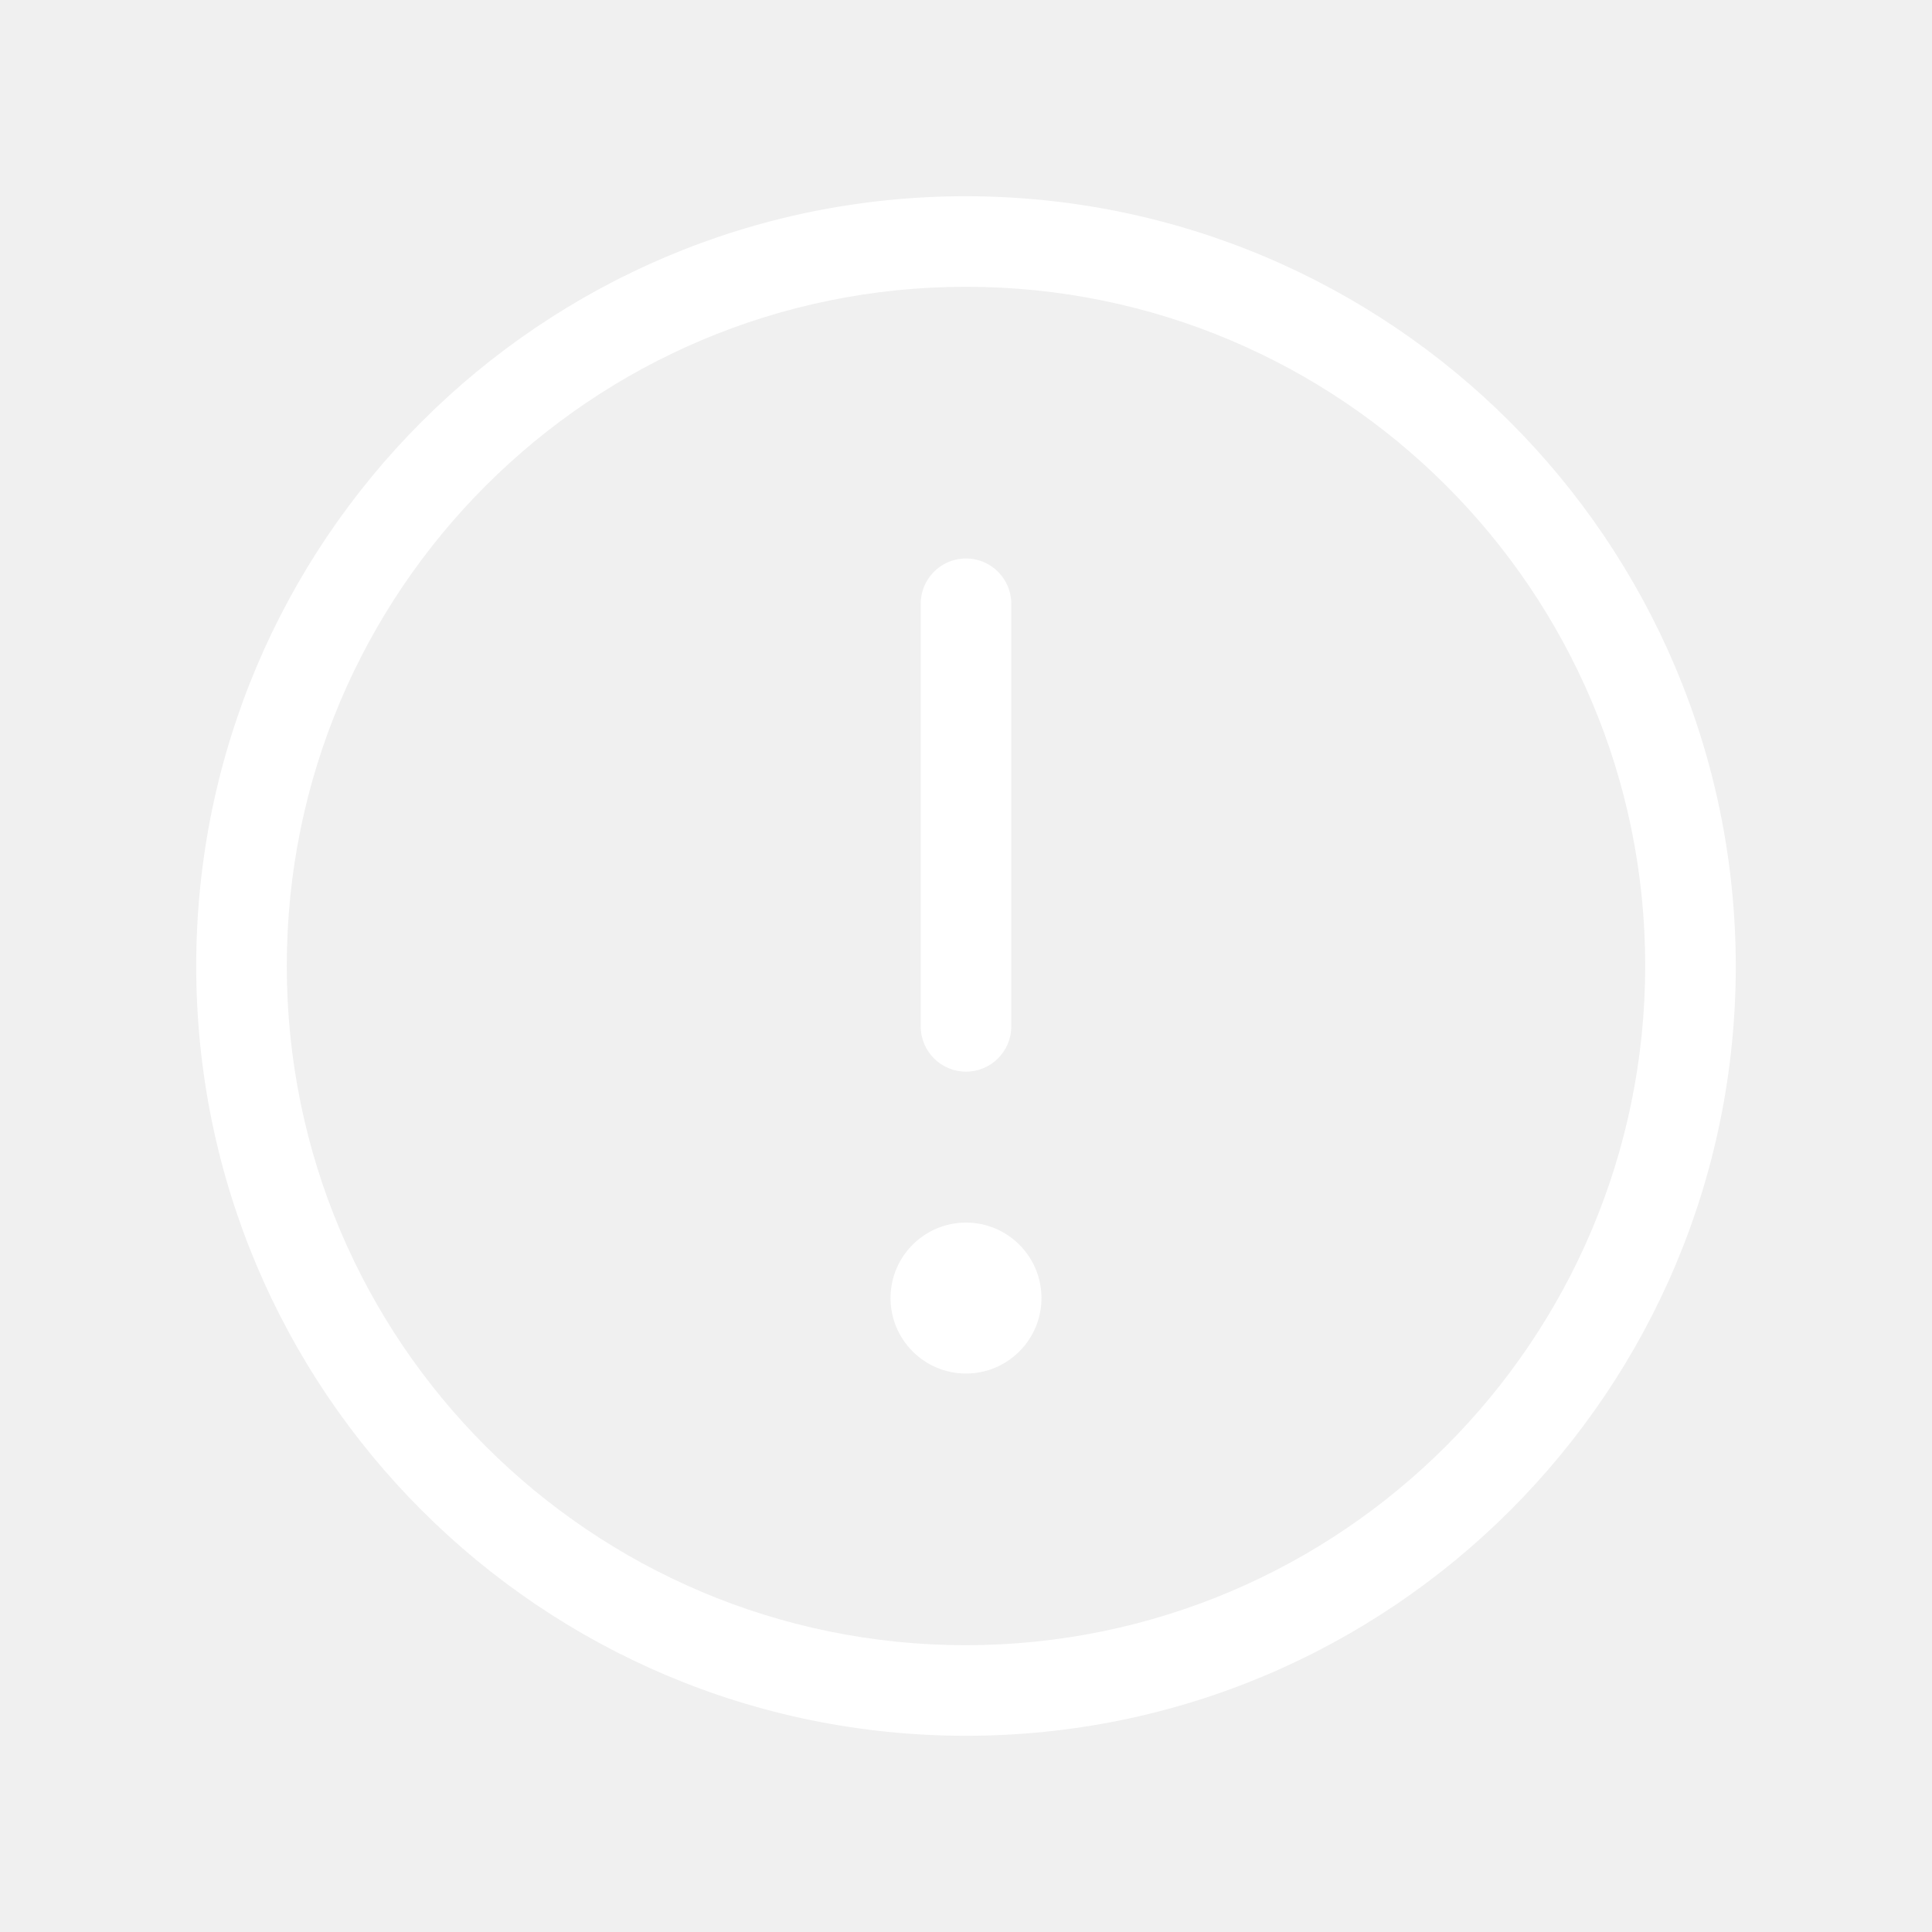
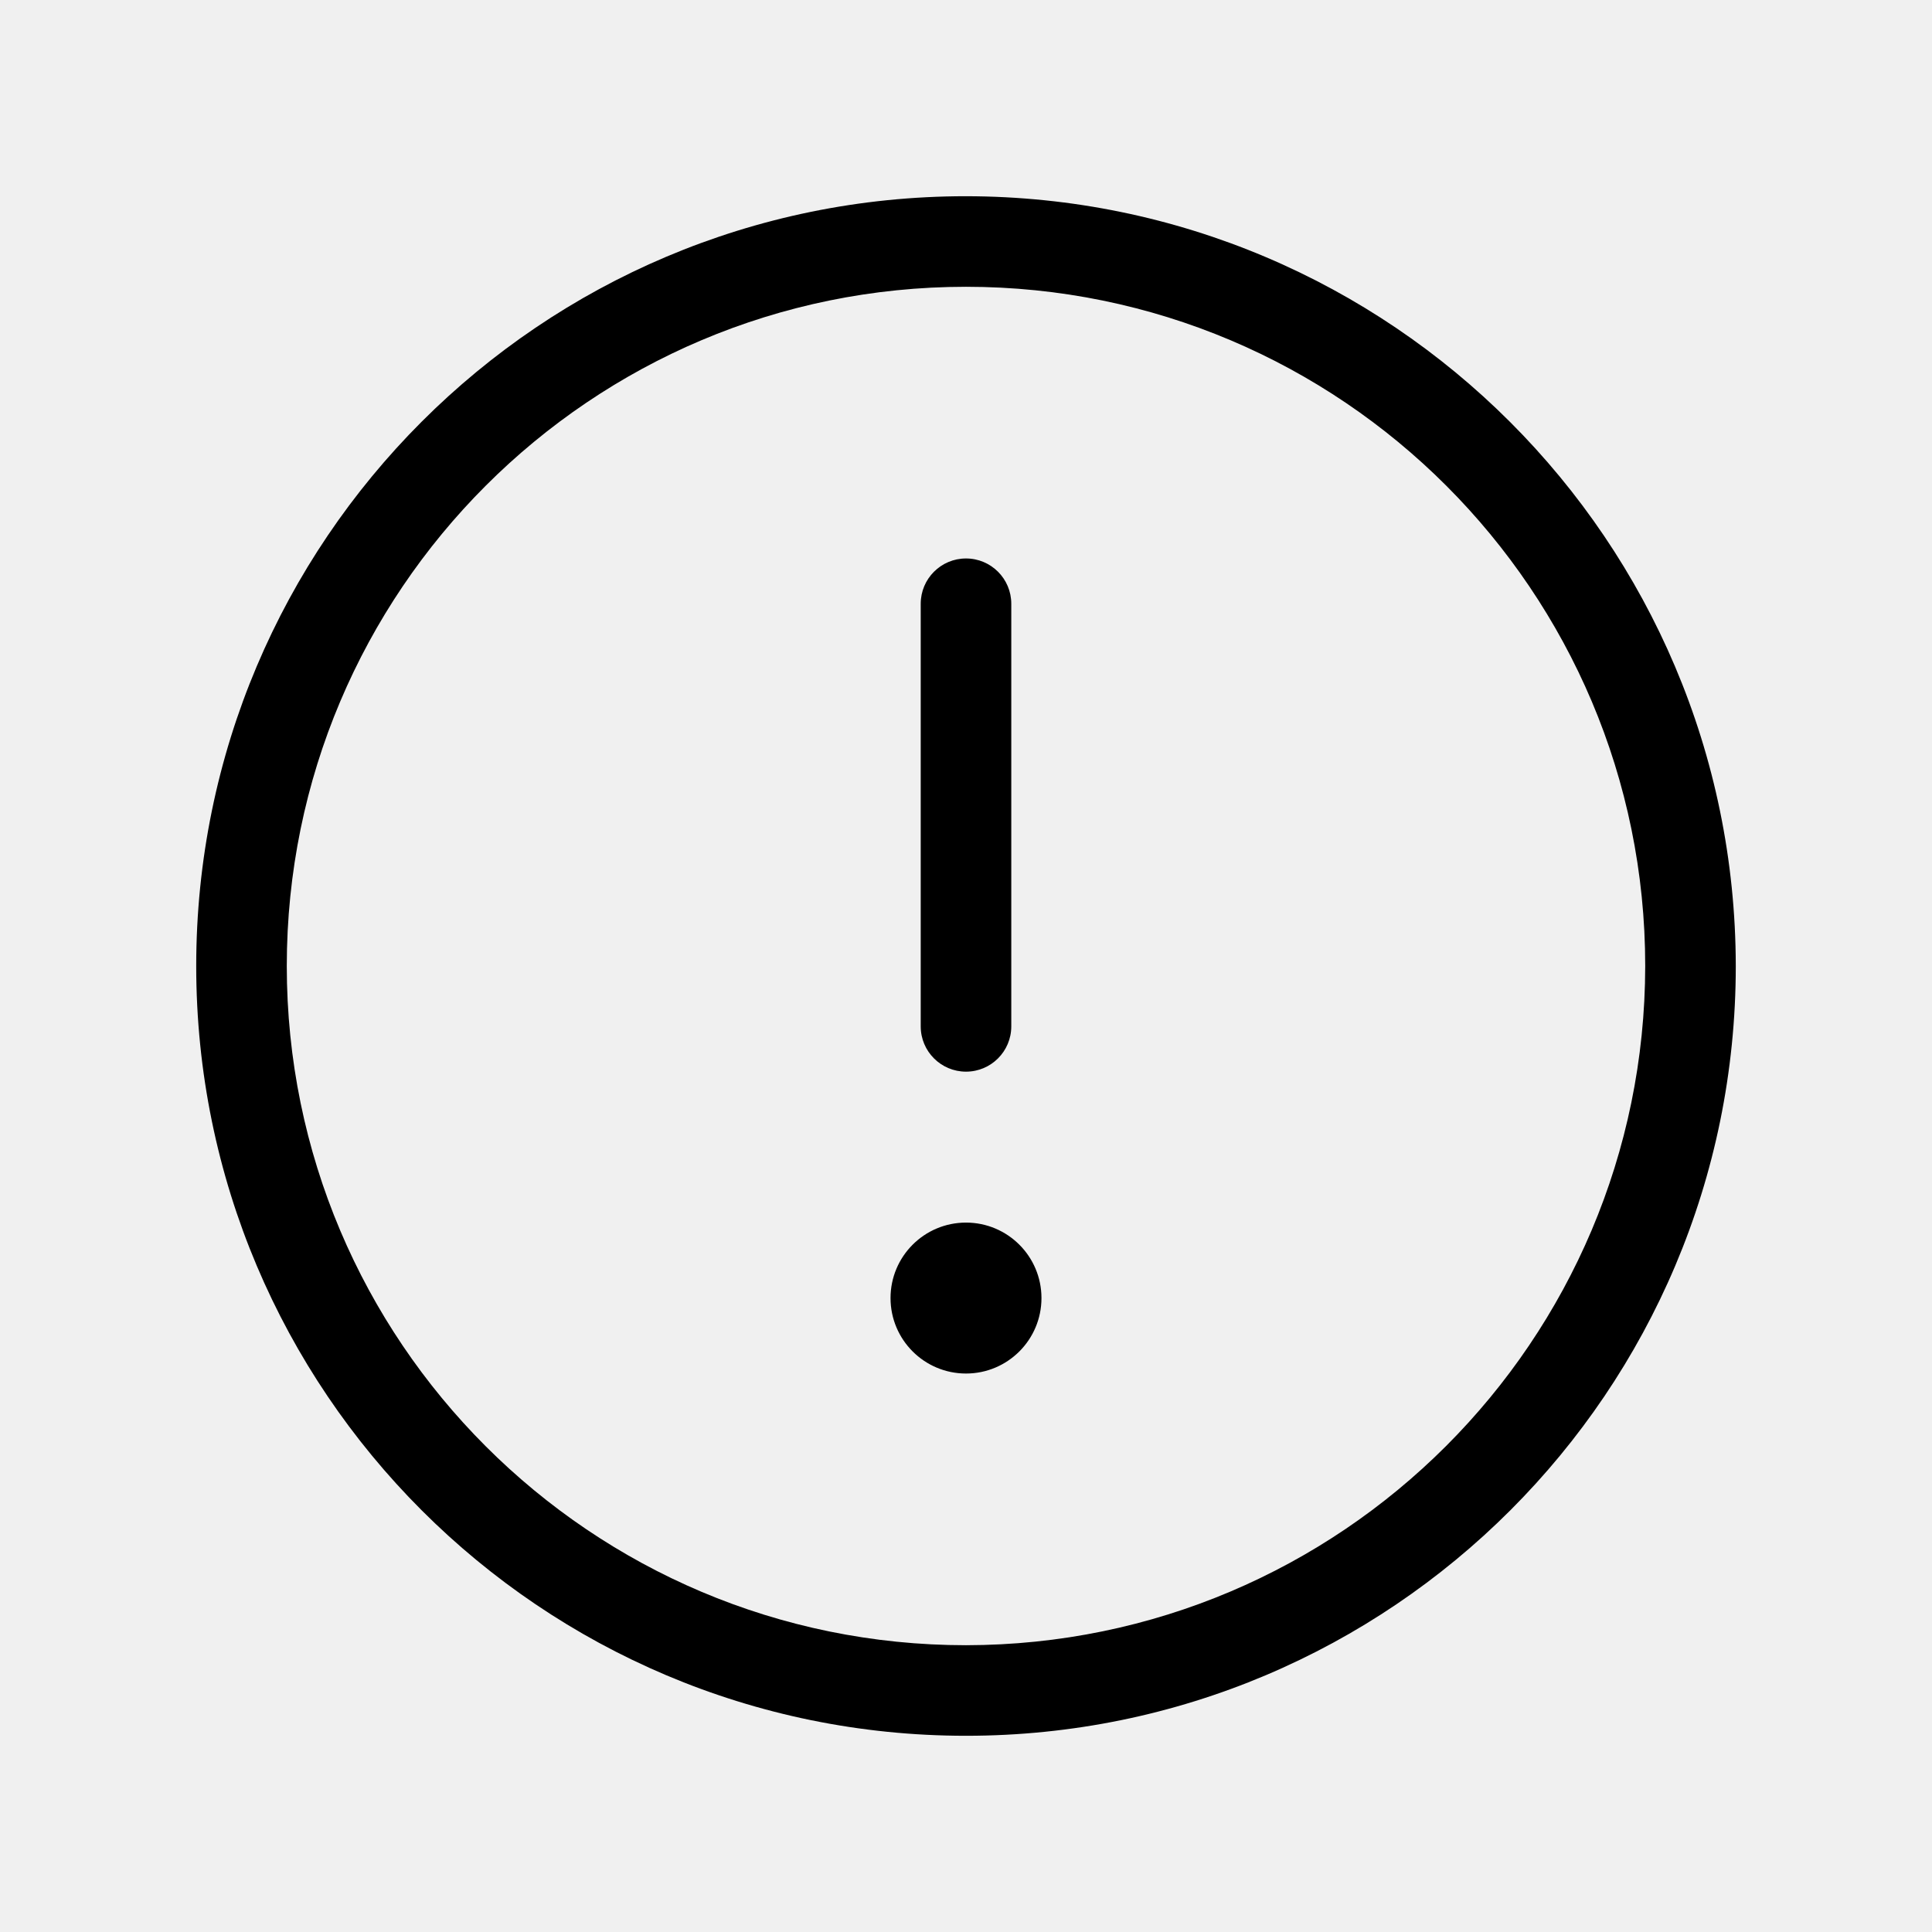
<svg xmlns="http://www.w3.org/2000/svg" width="32" height="32" viewBox="0 0 256 256">
-   <path fill="#ffffff" d="M128 26a102 102 0 1 0 102 102A102.12 102.12 0 0 0 128 26m0 192a90 90 0 1 1 90-90 90.1 90.1 0 0 1-90 90m-6-82V80a6 6 0 0 1 12 0v56a6 6 0 0 1-12 0m16 36a10 10 0 1 1-10-10 10 10 0 0 1 10 10" />
+   <path fill="currentColor" d="M128 26a102 102 0 1 0 102 102A102.12 102.12 0 0 0 128 26m0 192a90 90 0 1 1 90-90 90.1 90.1 0 0 1-90 90m-6-82V80a6 6 0 0 1 12 0v56a6 6 0 0 1-12 0m16 36a10 10 0 1 1-10-10 10 10 0 0 1 10 10" />
</svg>
